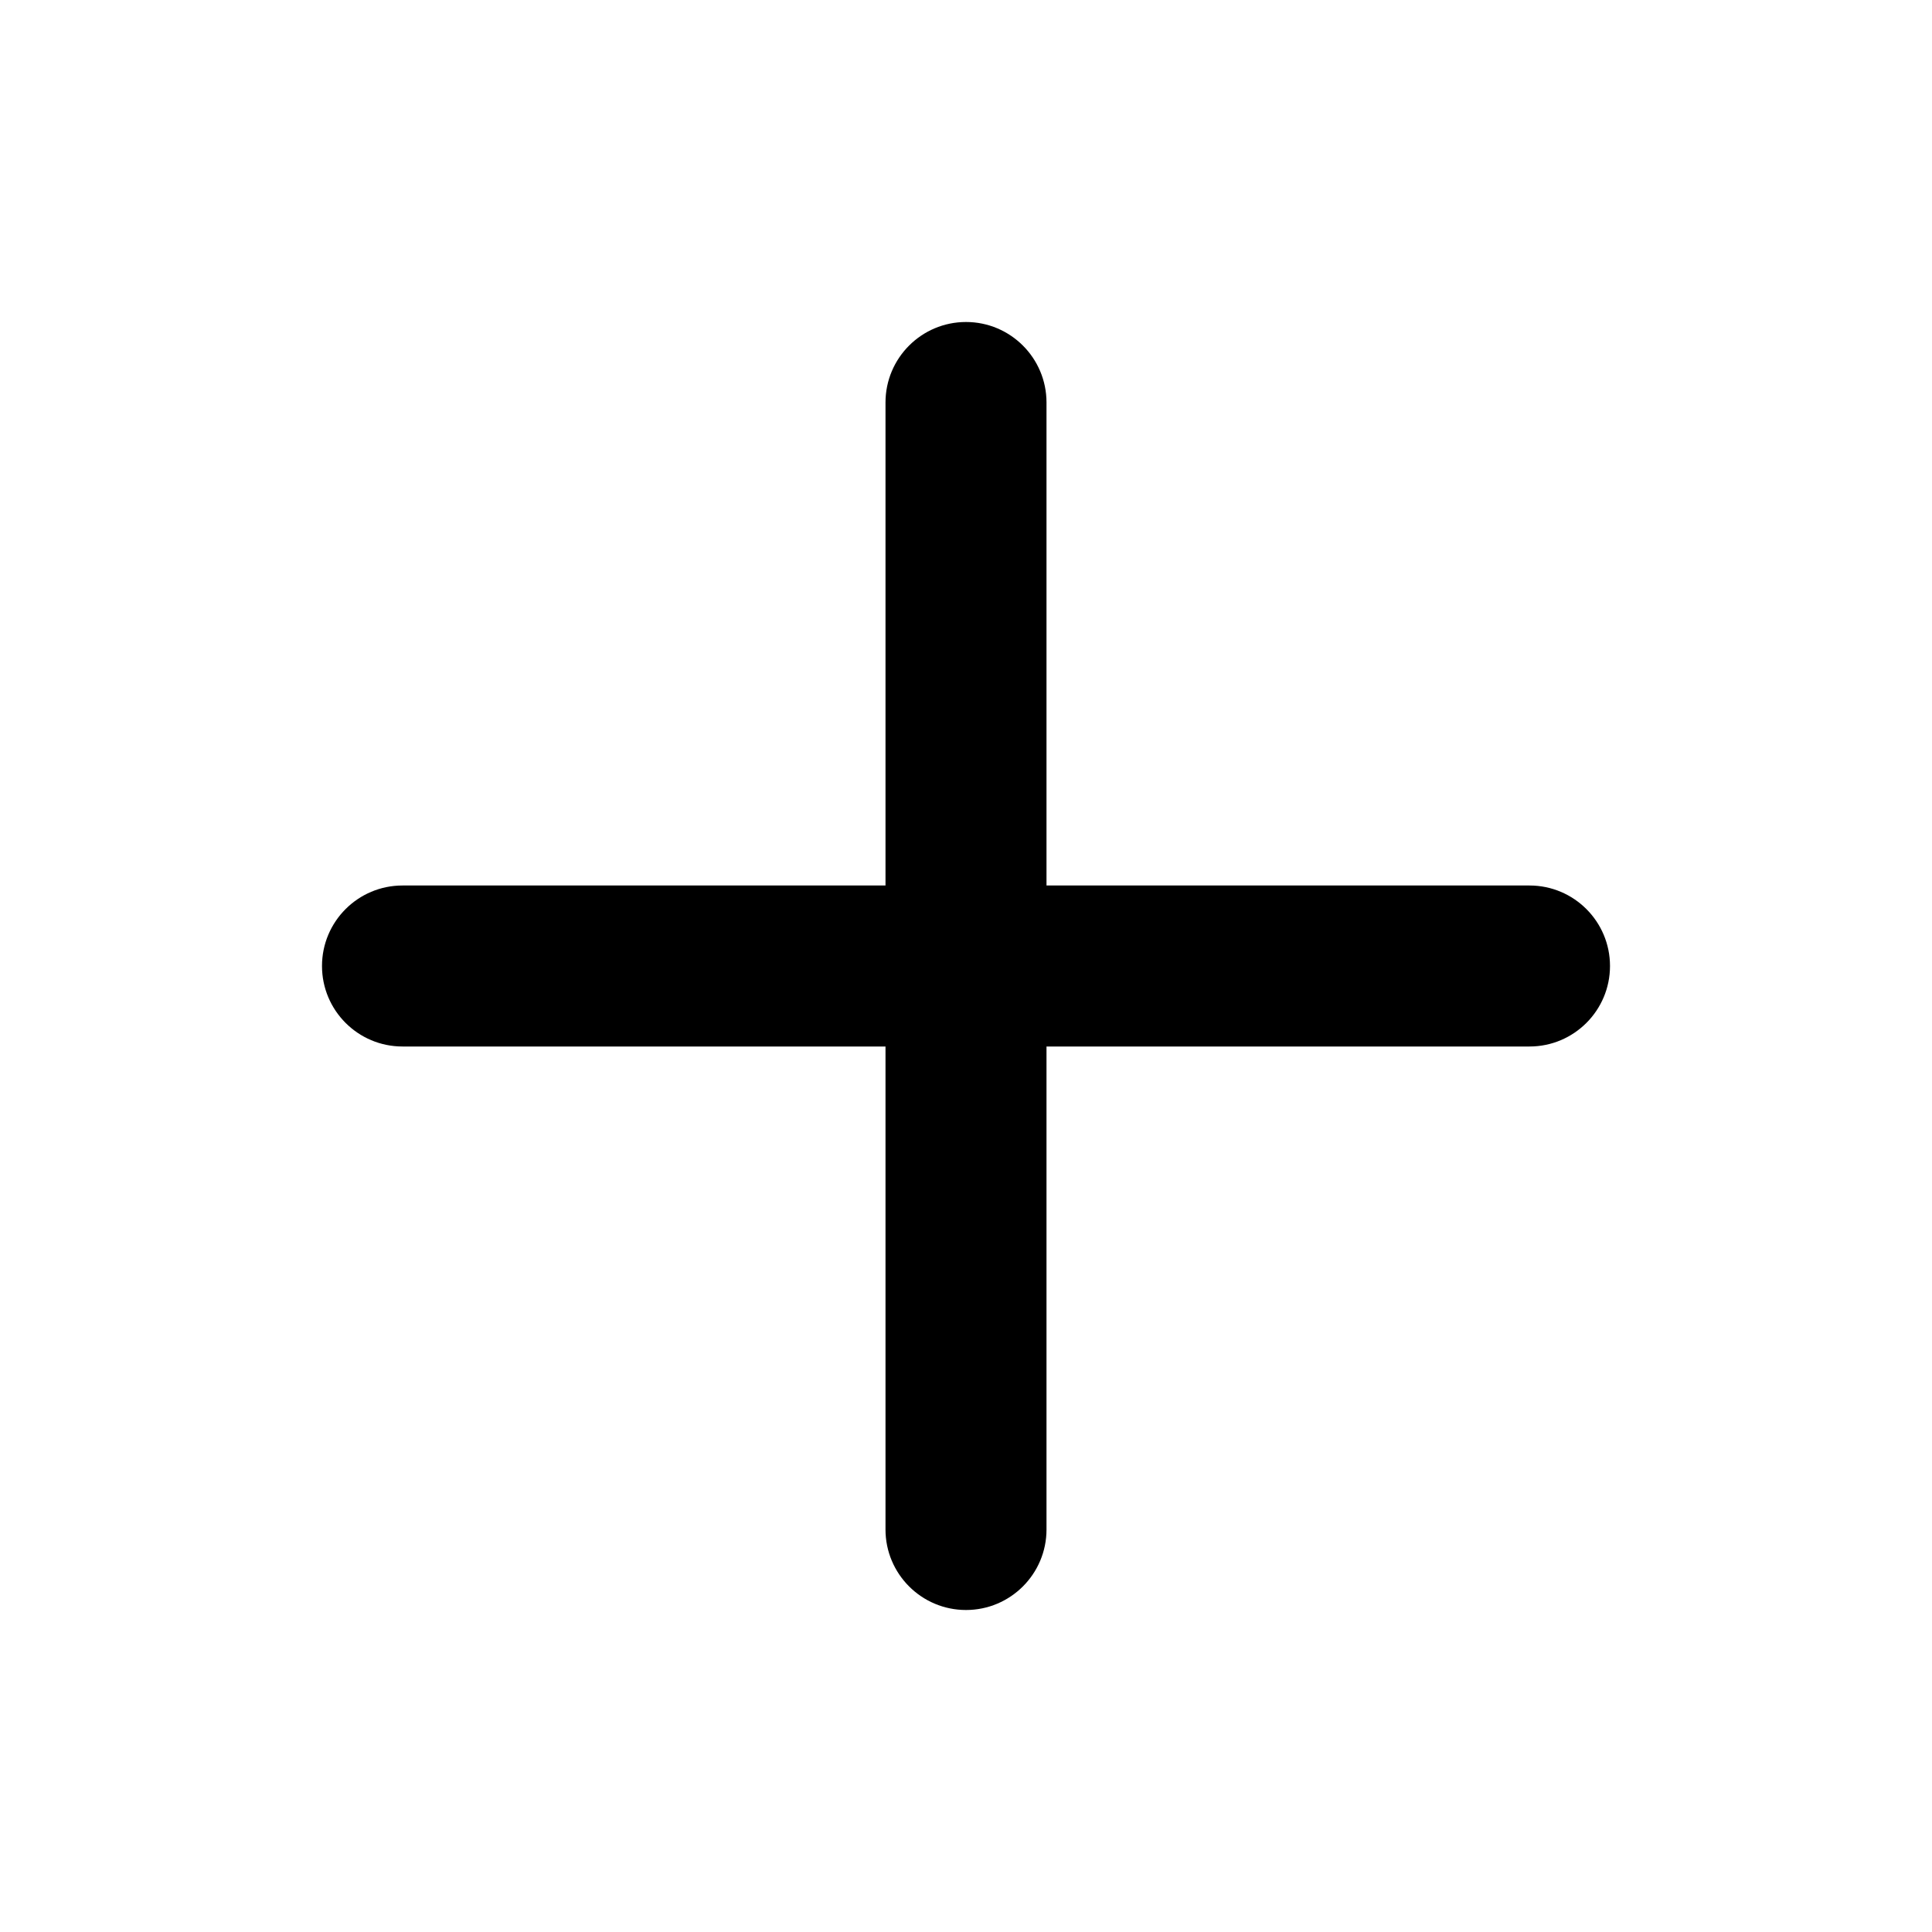
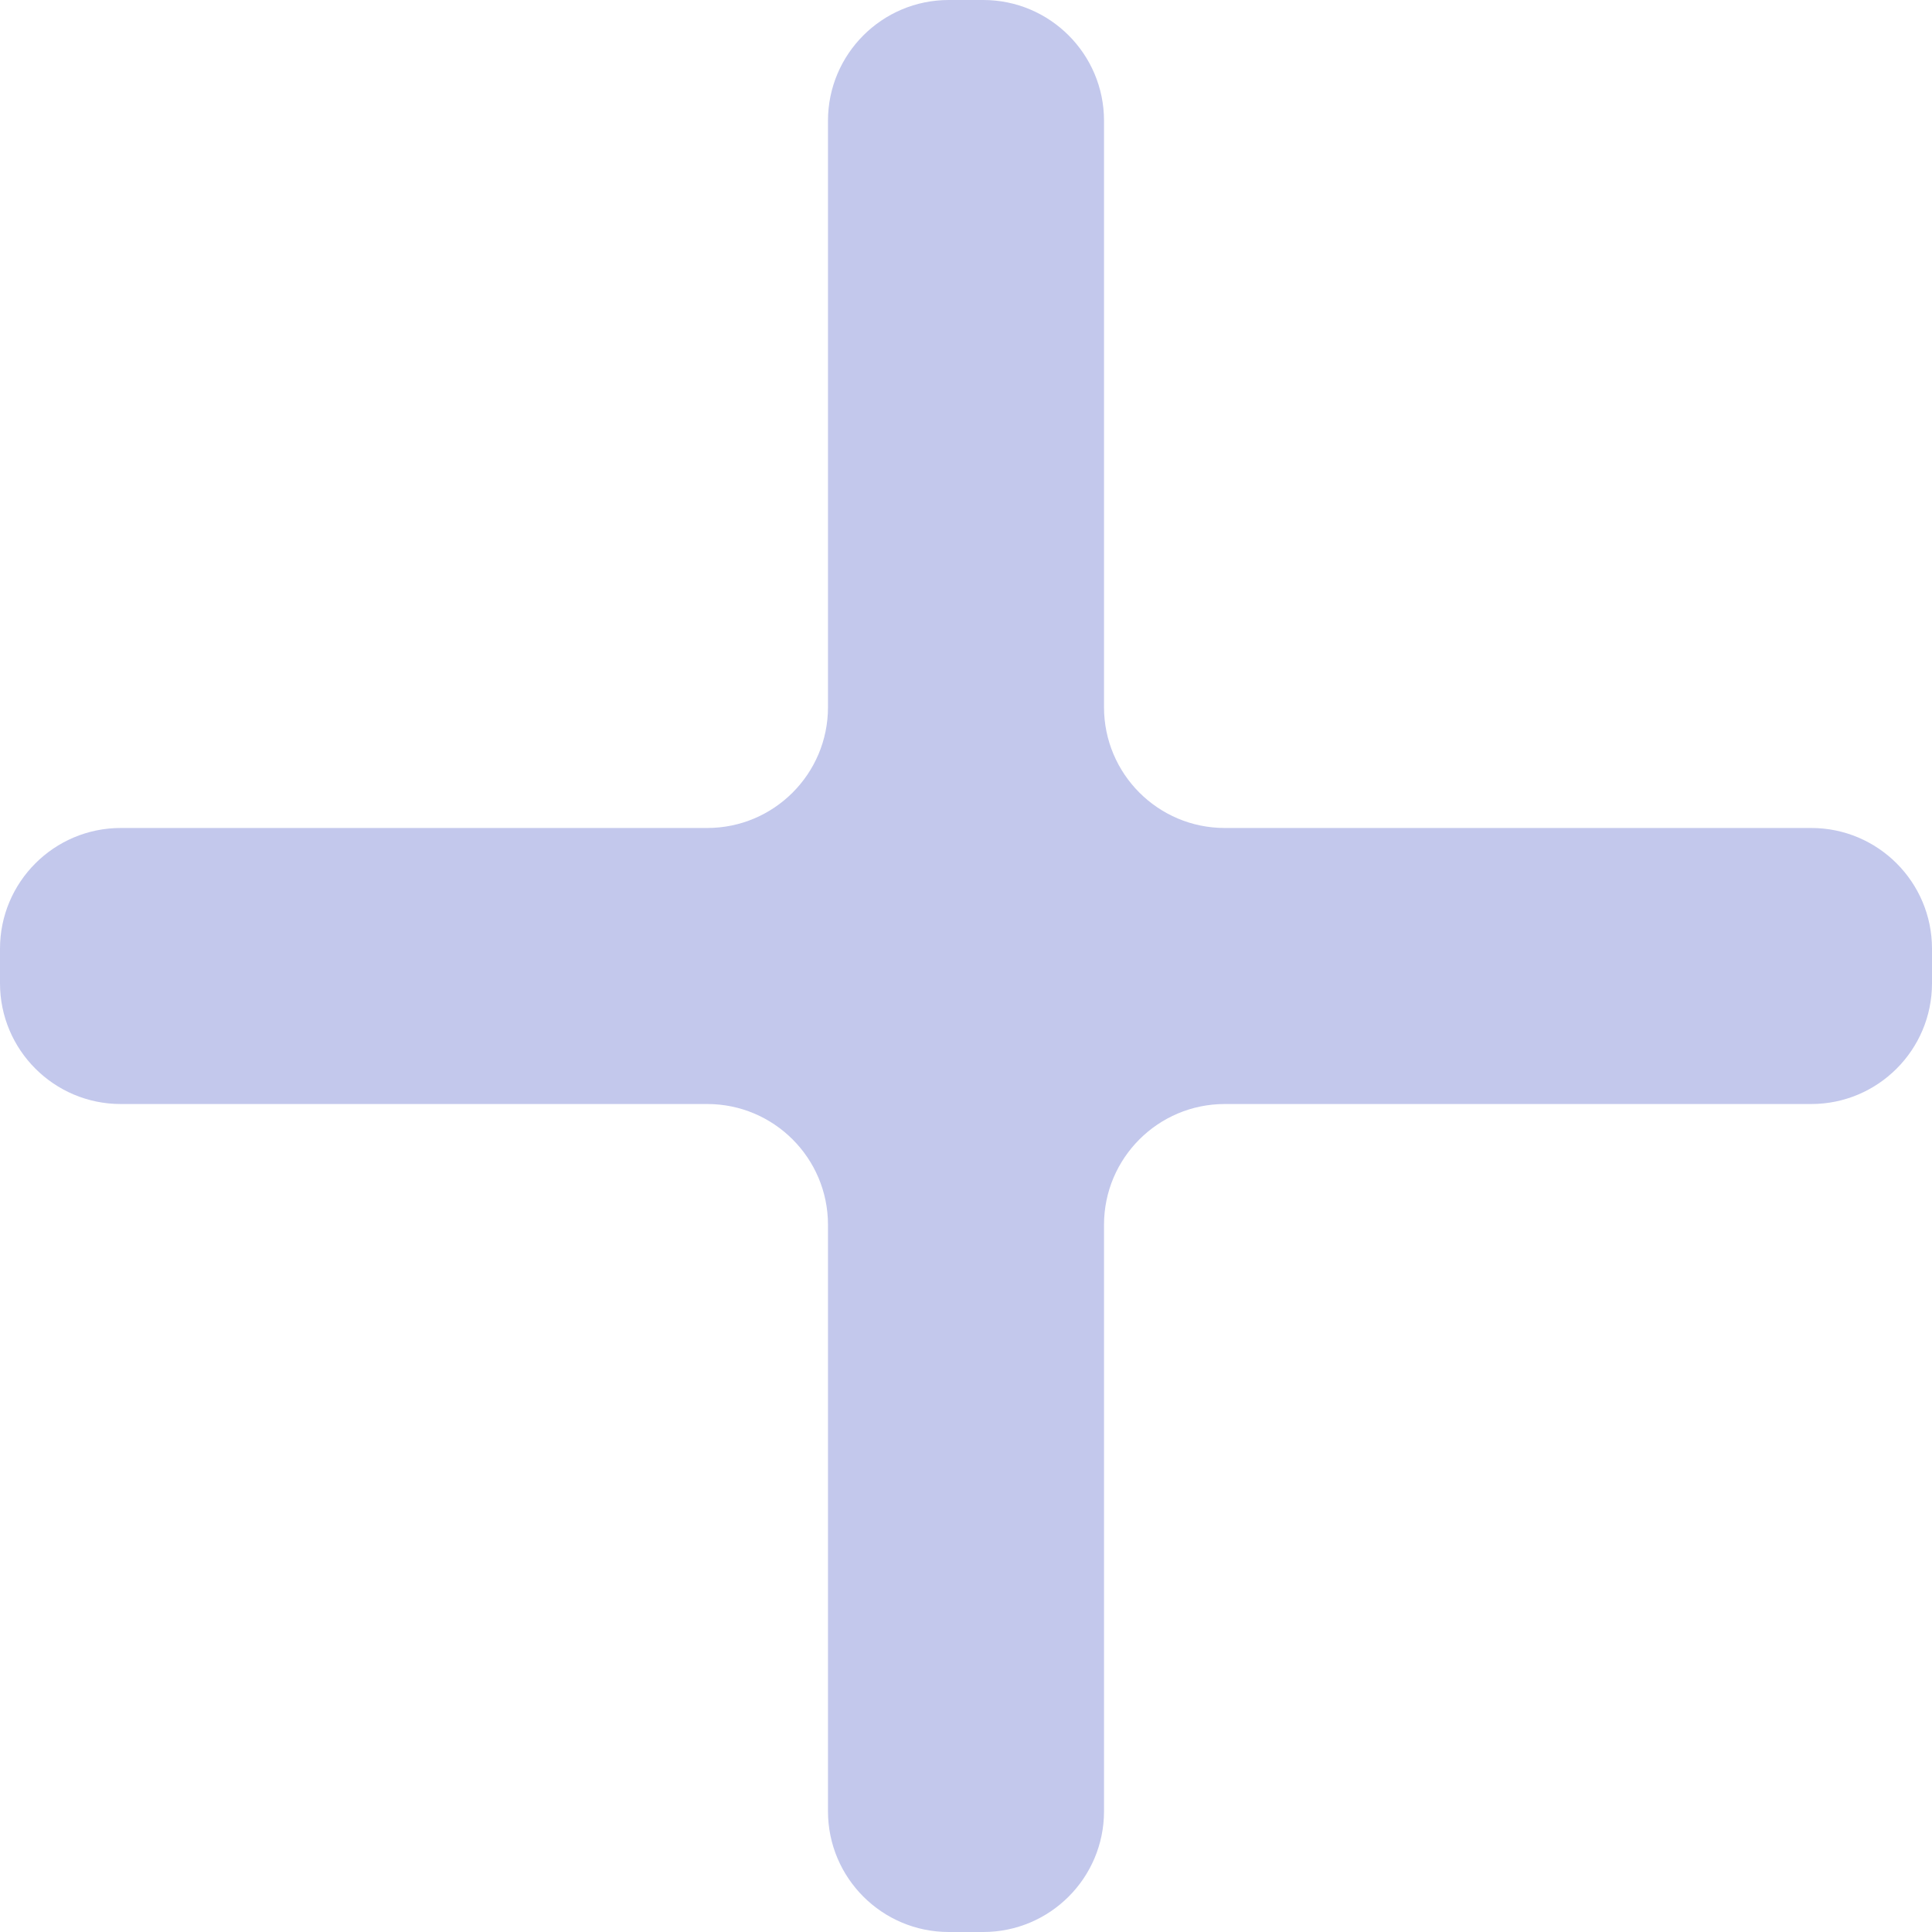
- <svg xmlns="http://www.w3.org/2000/svg" className="fab" width="24" height="24" viewBox="0 0 24 24" fill="none">
-   <path fill-rule="evenodd" clip-rule="evenodd" d="M12 4C12.552 4 13 4.448 13 5V11H19C19.552 11 20 11.448 20 12C20 12.552 19.552 13 19 13H13V19C13 19.552 12.552 20 12 20C11.448 20 11 19.552 11 19V13H5C4.448 13 4 12.552 4 12C4 11.448 4.448 11 5 11H11V5C11 4.448 11.448 4 12 4Z" fill="black" />
+ <svg xmlns="http://www.w3.org/2000/svg" width="16" height="16" viewBox="0 0 16 16" fill="none">
+   <path d="M16 8.143C16 8.695 15.552 9.143 15 9.143H10.143C9.591 9.143 9.143 9.591 9.143 10.143V15C9.143 15.552 8.695 16 8.143 16H7.857C7.305 16 6.857 15.552 6.857 15V10.143C6.857 9.591 6.409 9.143 5.857 9.143H1C0.448 9.143 0 8.695 0 8.143V7.857C0 7.305 0.448 6.857 1 6.857H5.857C6.409 6.857 6.857 6.409 6.857 5.857V1C6.857 0.448 7.305 0 7.857 0H8.143C8.695 0 9.143 0.448 9.143 1V5.857C9.143 6.409 9.591 6.857 10.143 6.857H15C15.552 6.857 16 7.305 16 7.857V8.143Z" fill="#C3C8EC" />
</svg>
